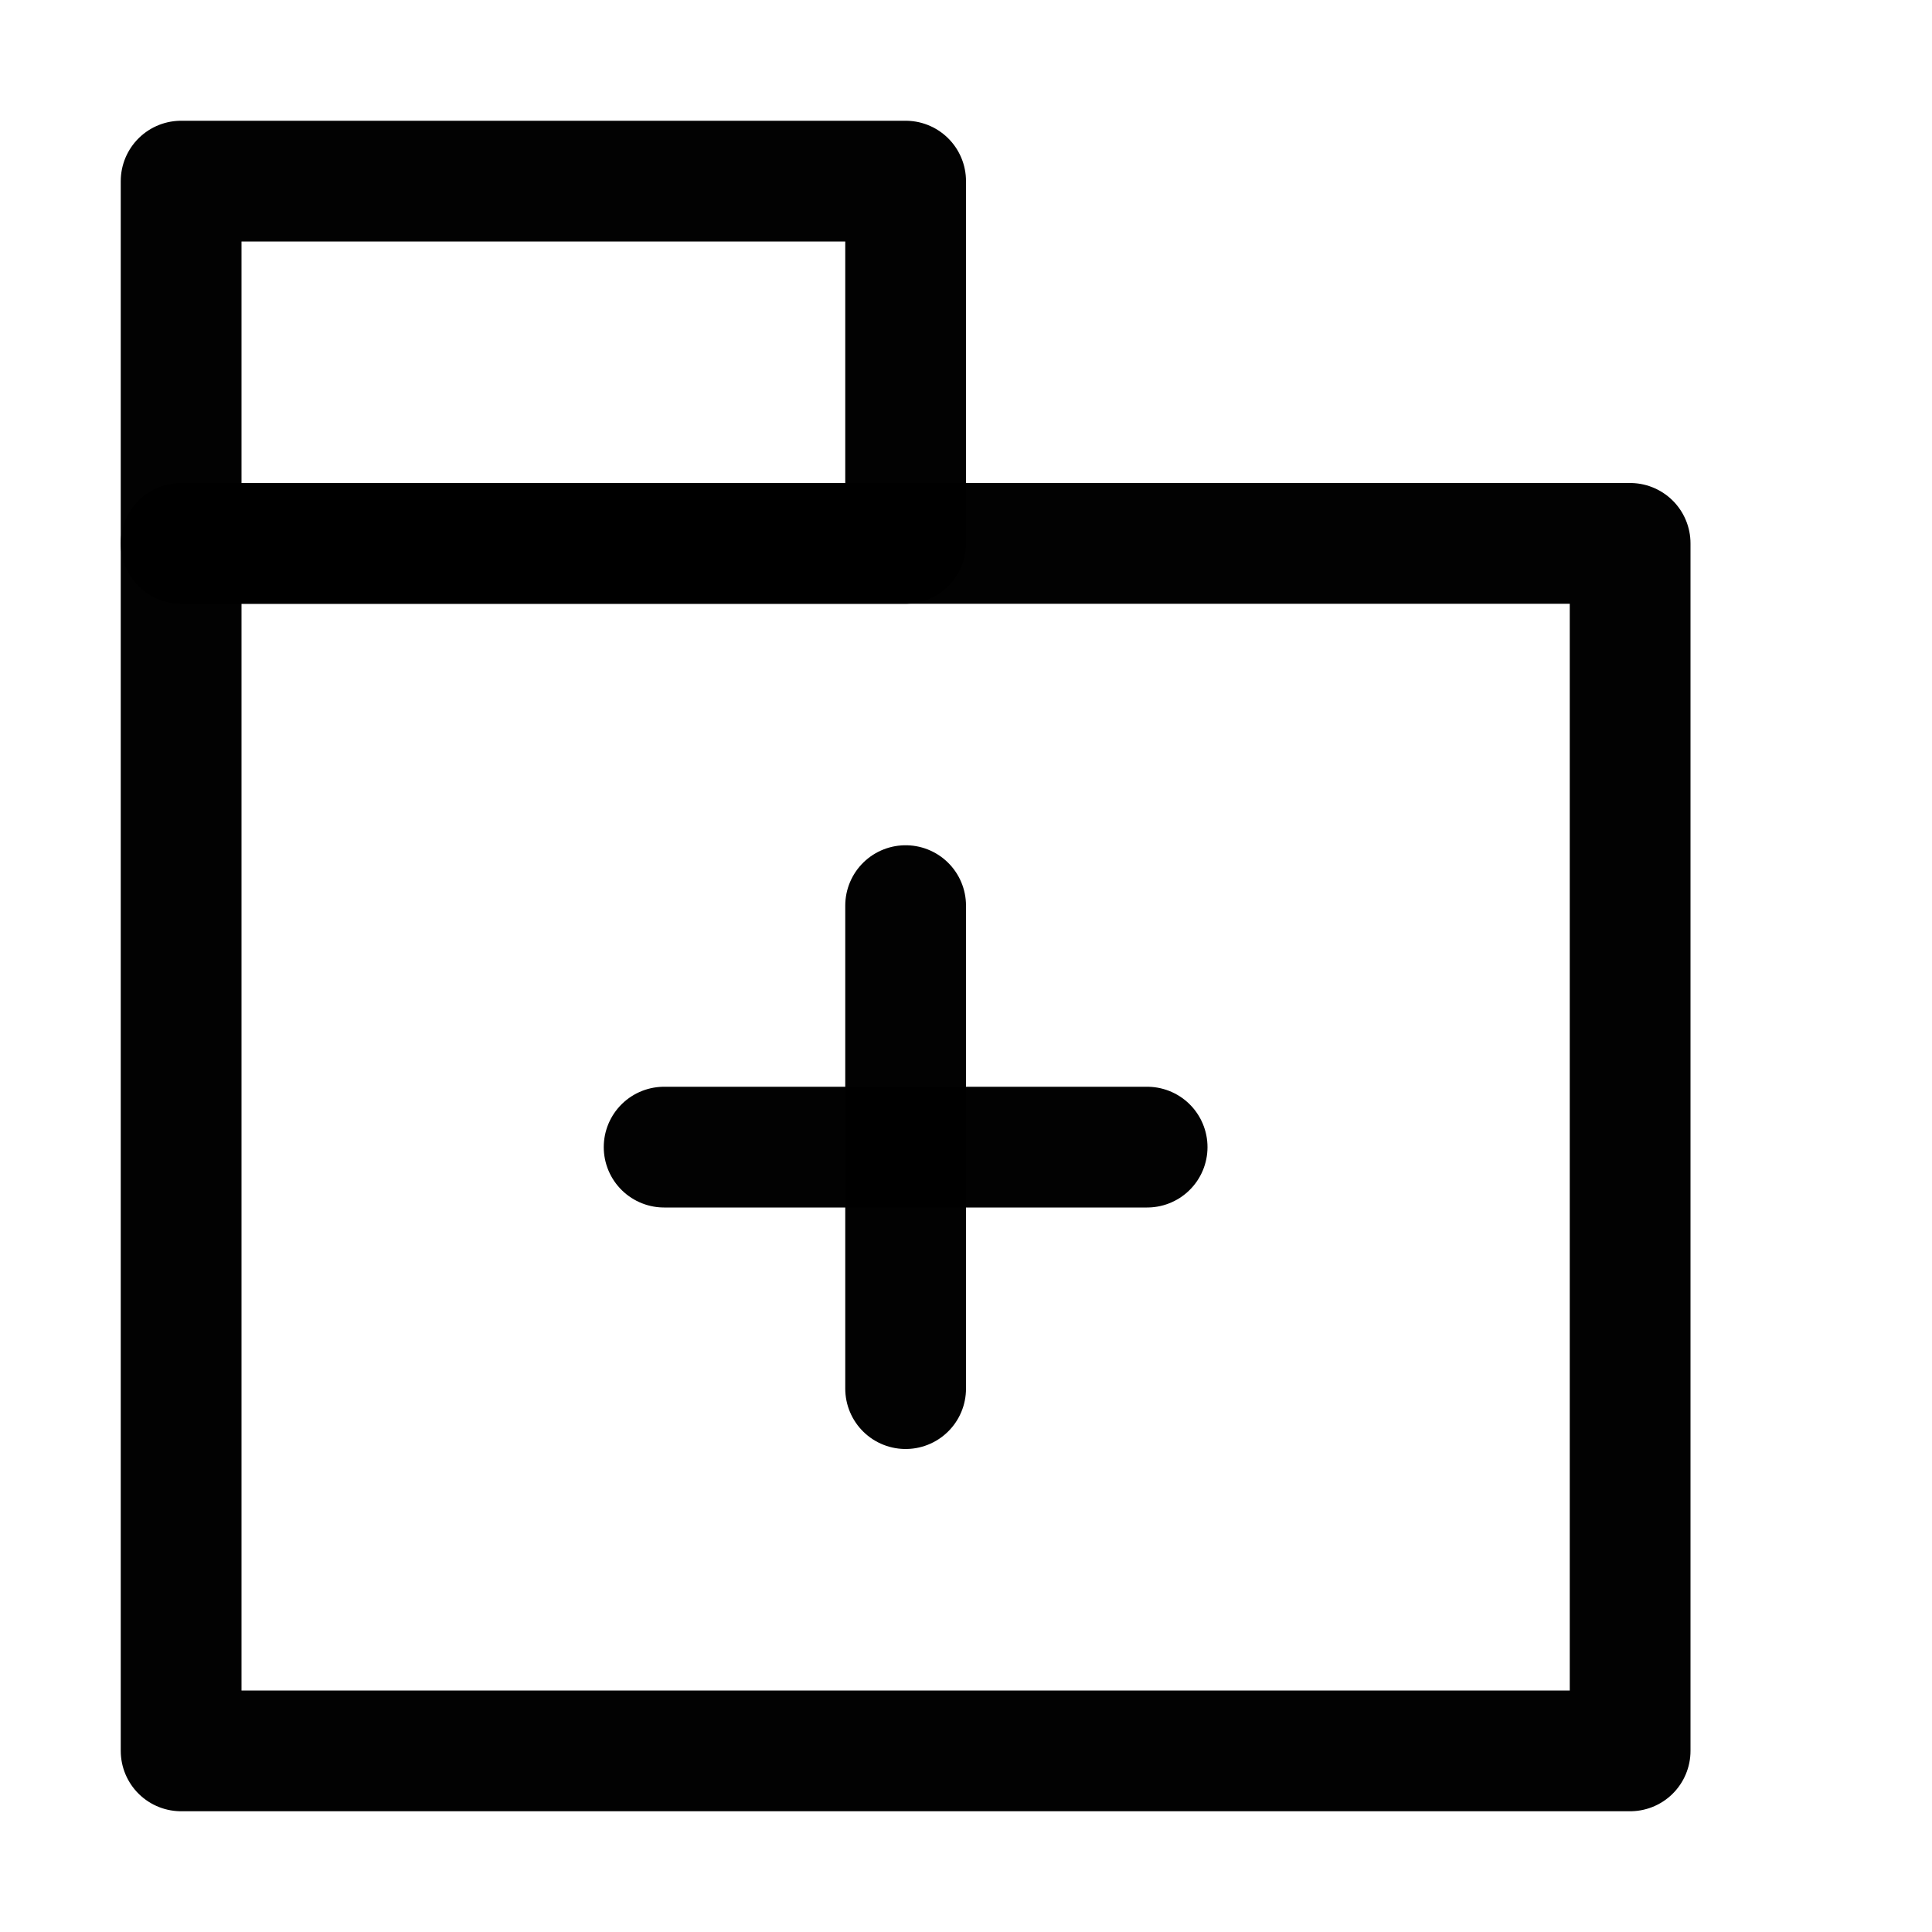
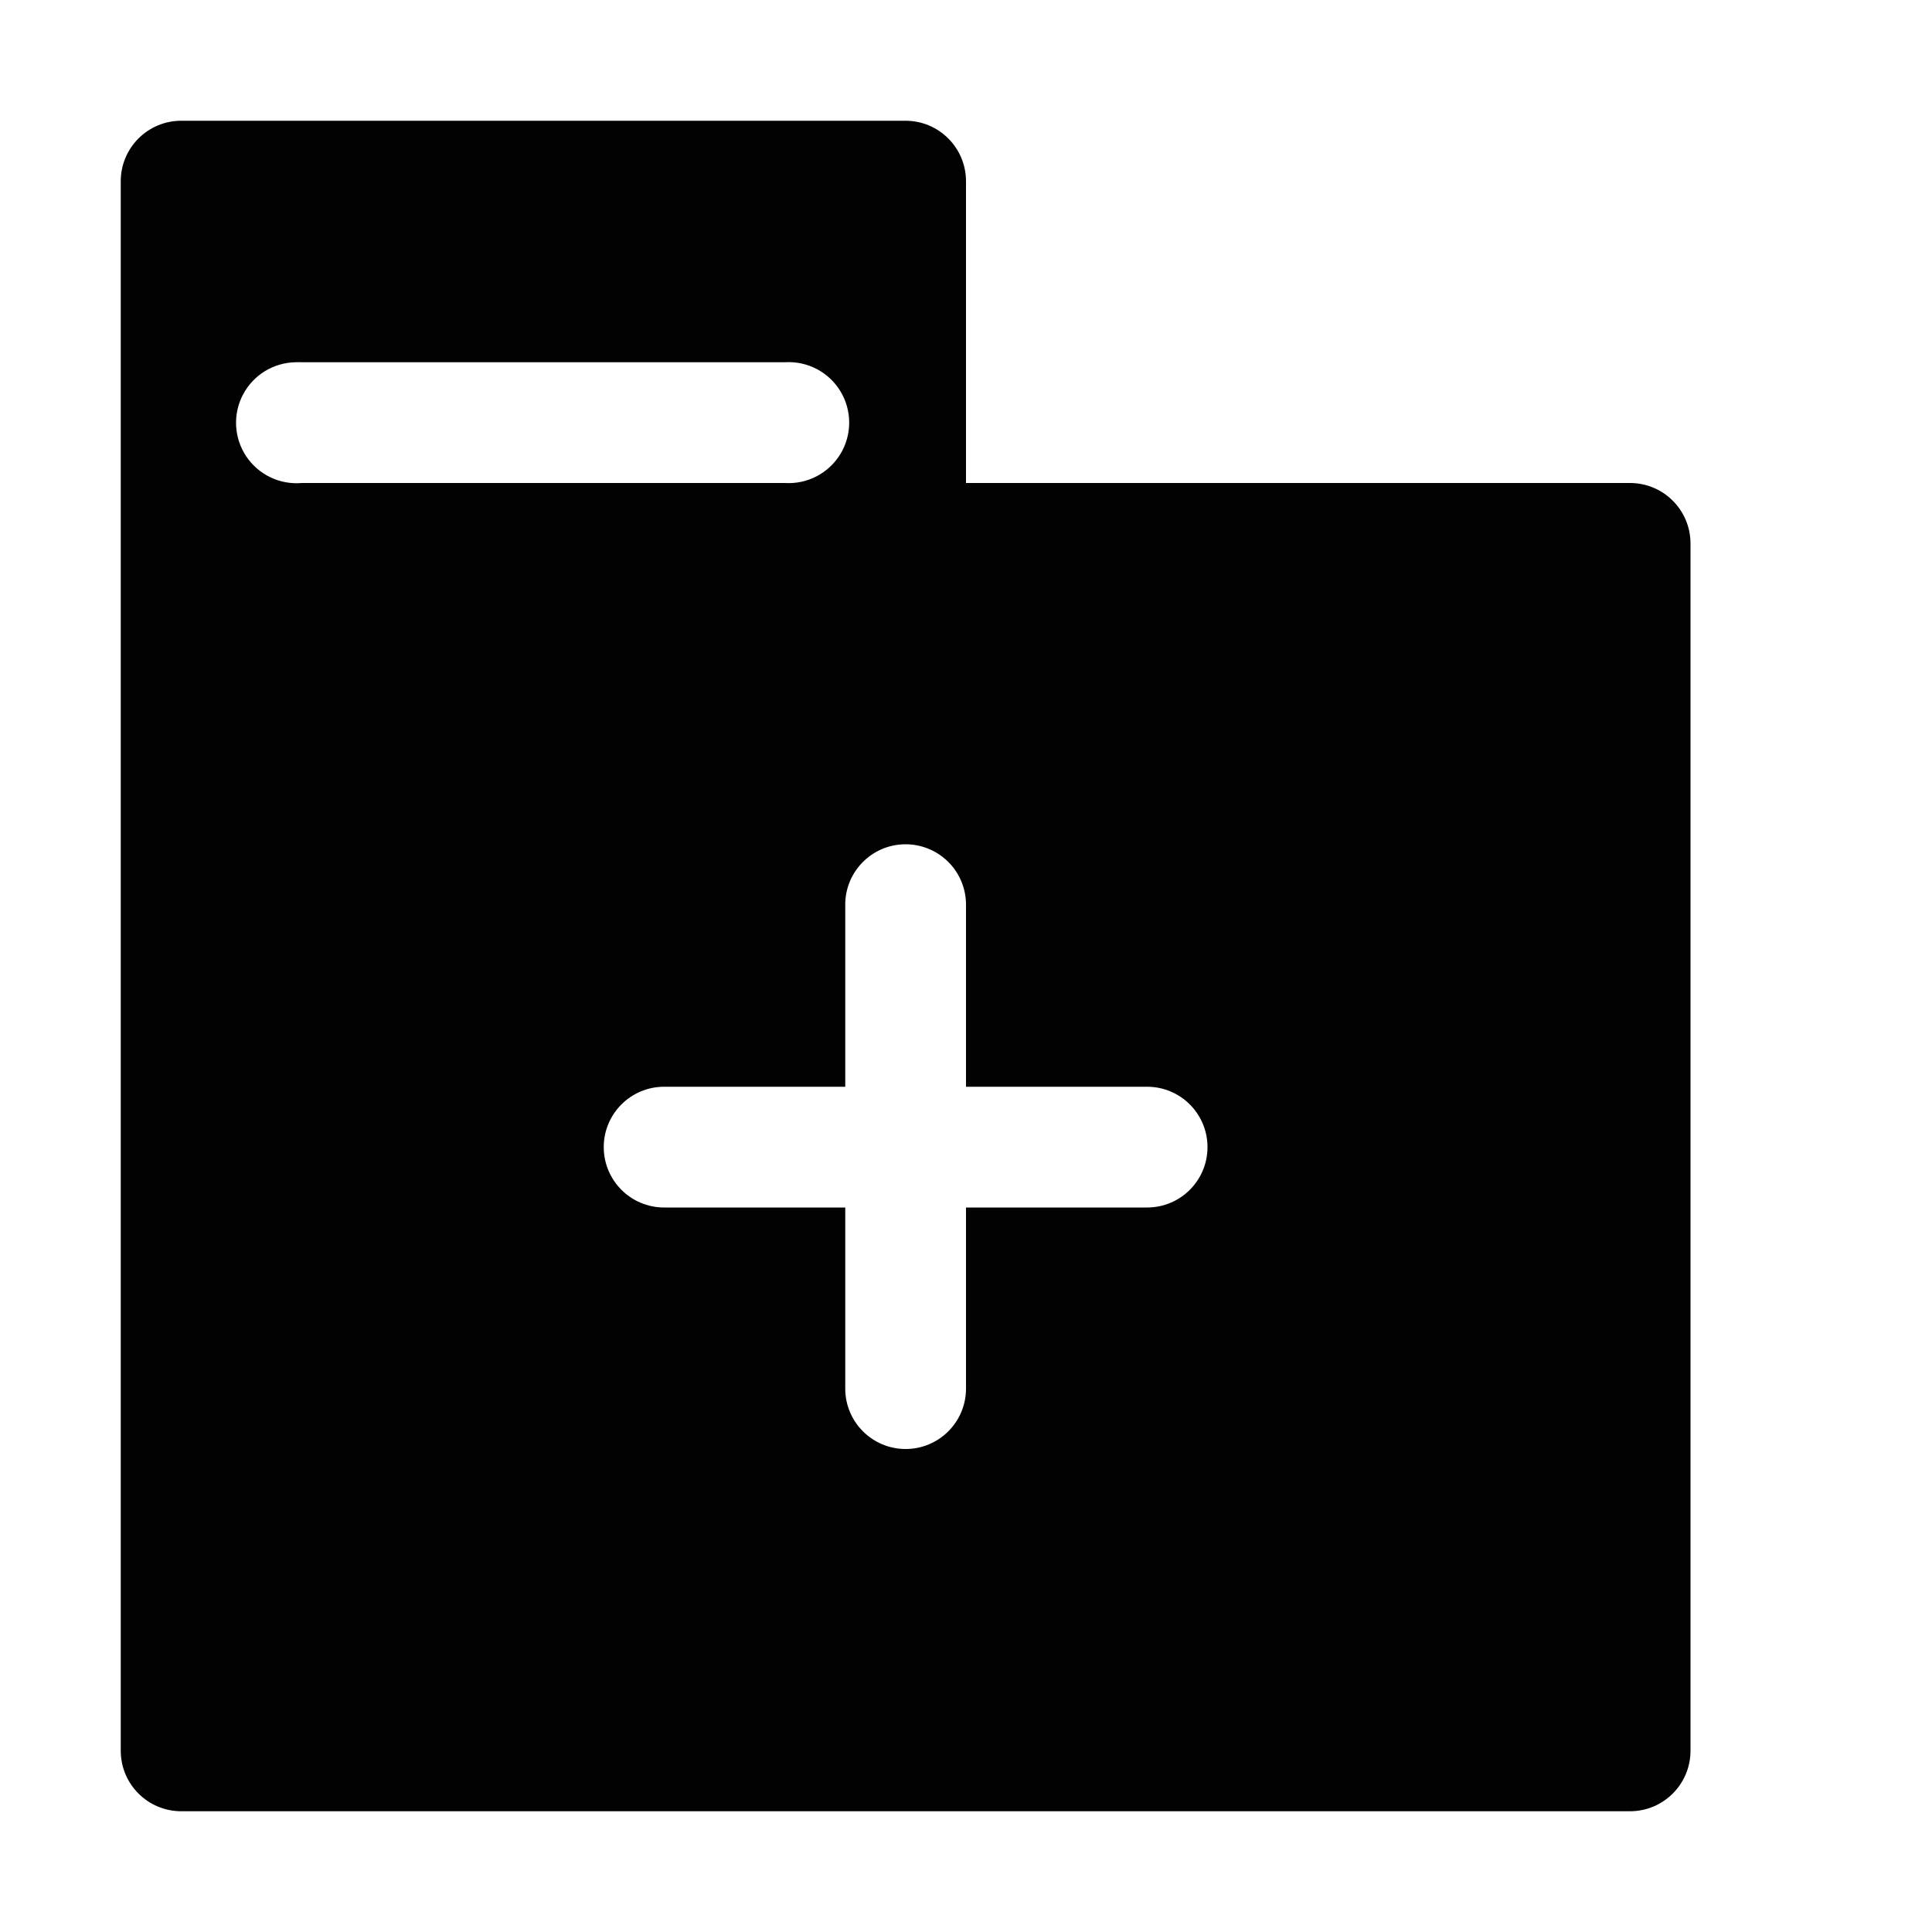
<svg xmlns="http://www.w3.org/2000/svg" height="16" width="16" id="svg2" version="1.1">
  <defs id="defs7" />
-   <rect style="opacity:0.99;fill:none;fill-opacity:1;fill-rule:nonzero;stroke:#000000;stroke-width:1;stroke-linecap:round;stroke-linejoin:round;stroke-miterlimit:4;stroke-dasharray:none;stroke-opacity:1" id="rect4145" width="6" height="3" x="1.5" y="1.5" />
-   <rect style="opacity:0.99;fill:none;fill-opacity:1;fill-rule:nonzero;stroke:#000000;stroke-width:1;stroke-linecap:round;stroke-linejoin:round;stroke-miterlimit:4;stroke-dasharray:none;stroke-opacity:1" id="rect4151" width="12" height="10" x="1.5" y="4.5" />
-   <path style="opacity:0.99;fill:none;fill-opacity:1;fill-rule:nonzero;stroke:#000000;stroke-width:1;stroke-linecap:round;stroke-linejoin:round;stroke-miterlimit:4;stroke-dasharray:none;stroke-opacity:1" d="m 7.5,7.5 0,4" id="path4153" />
-   <path style="opacity:0.99;fill:none;fill-opacity:1;fill-rule:nonzero;stroke:#000000;stroke-width:1;stroke-linecap:round;stroke-linejoin:round;stroke-miterlimit:4;stroke-dasharray:none;stroke-opacity:1" d="m 5.5,9.5 4,0" id="path4155" />
+   <path style="opacity:0.99;fill:#000000;fill-opacity:1;fill-rule:nonzero;stroke:none;stroke-width:1.002;stroke-linecap:round;stroke-linejoin:round;stroke-miterlimit:4;stroke-dasharray:none;stroke-dashoffset:0;stroke-opacity:1;paint-order:fill markers stroke" d="M 1.5 1 A 0.501 0.501 0 0 0 1 1.5 L 1 14.5 A 0.501 0.501 0 0 0 1.5 15 L 13.5 15 A 0.501 0.501 0 0 0 14 14.5 L 14 4.5 A 0.501 0.501 0 0 0 13.5 4 L 8 4 L 8 1.5 A 0.501 0.501 0 0 0 7.5 1 L 1.5 1 z M 2.449 3 A 0.501 0.501 0 0 1 2.5 3 L 6.5 3 A 0.501 0.501 0 1 1 6.5 4 L 2.5 4 A 0.501 0.501 0 1 1 2.449 3 z M 7.492 6.992 A 0.5 0.5 0 0 1 8 7.5 L 8 9 L 9.5 9 A 0.5 0.5 0 1 1 9.5 10 L 8 10 L 8 11.5 A 0.5 0.5 0 1 1 7 11.5 L 7 10 L 5.5 10 A 0.5 0.5 0 1 1 5.5 9 L 7 9 L 7 7.5 A 0.5 0.5 0 0 1 7.492 6.992 z " id="path829" />
</svg>
